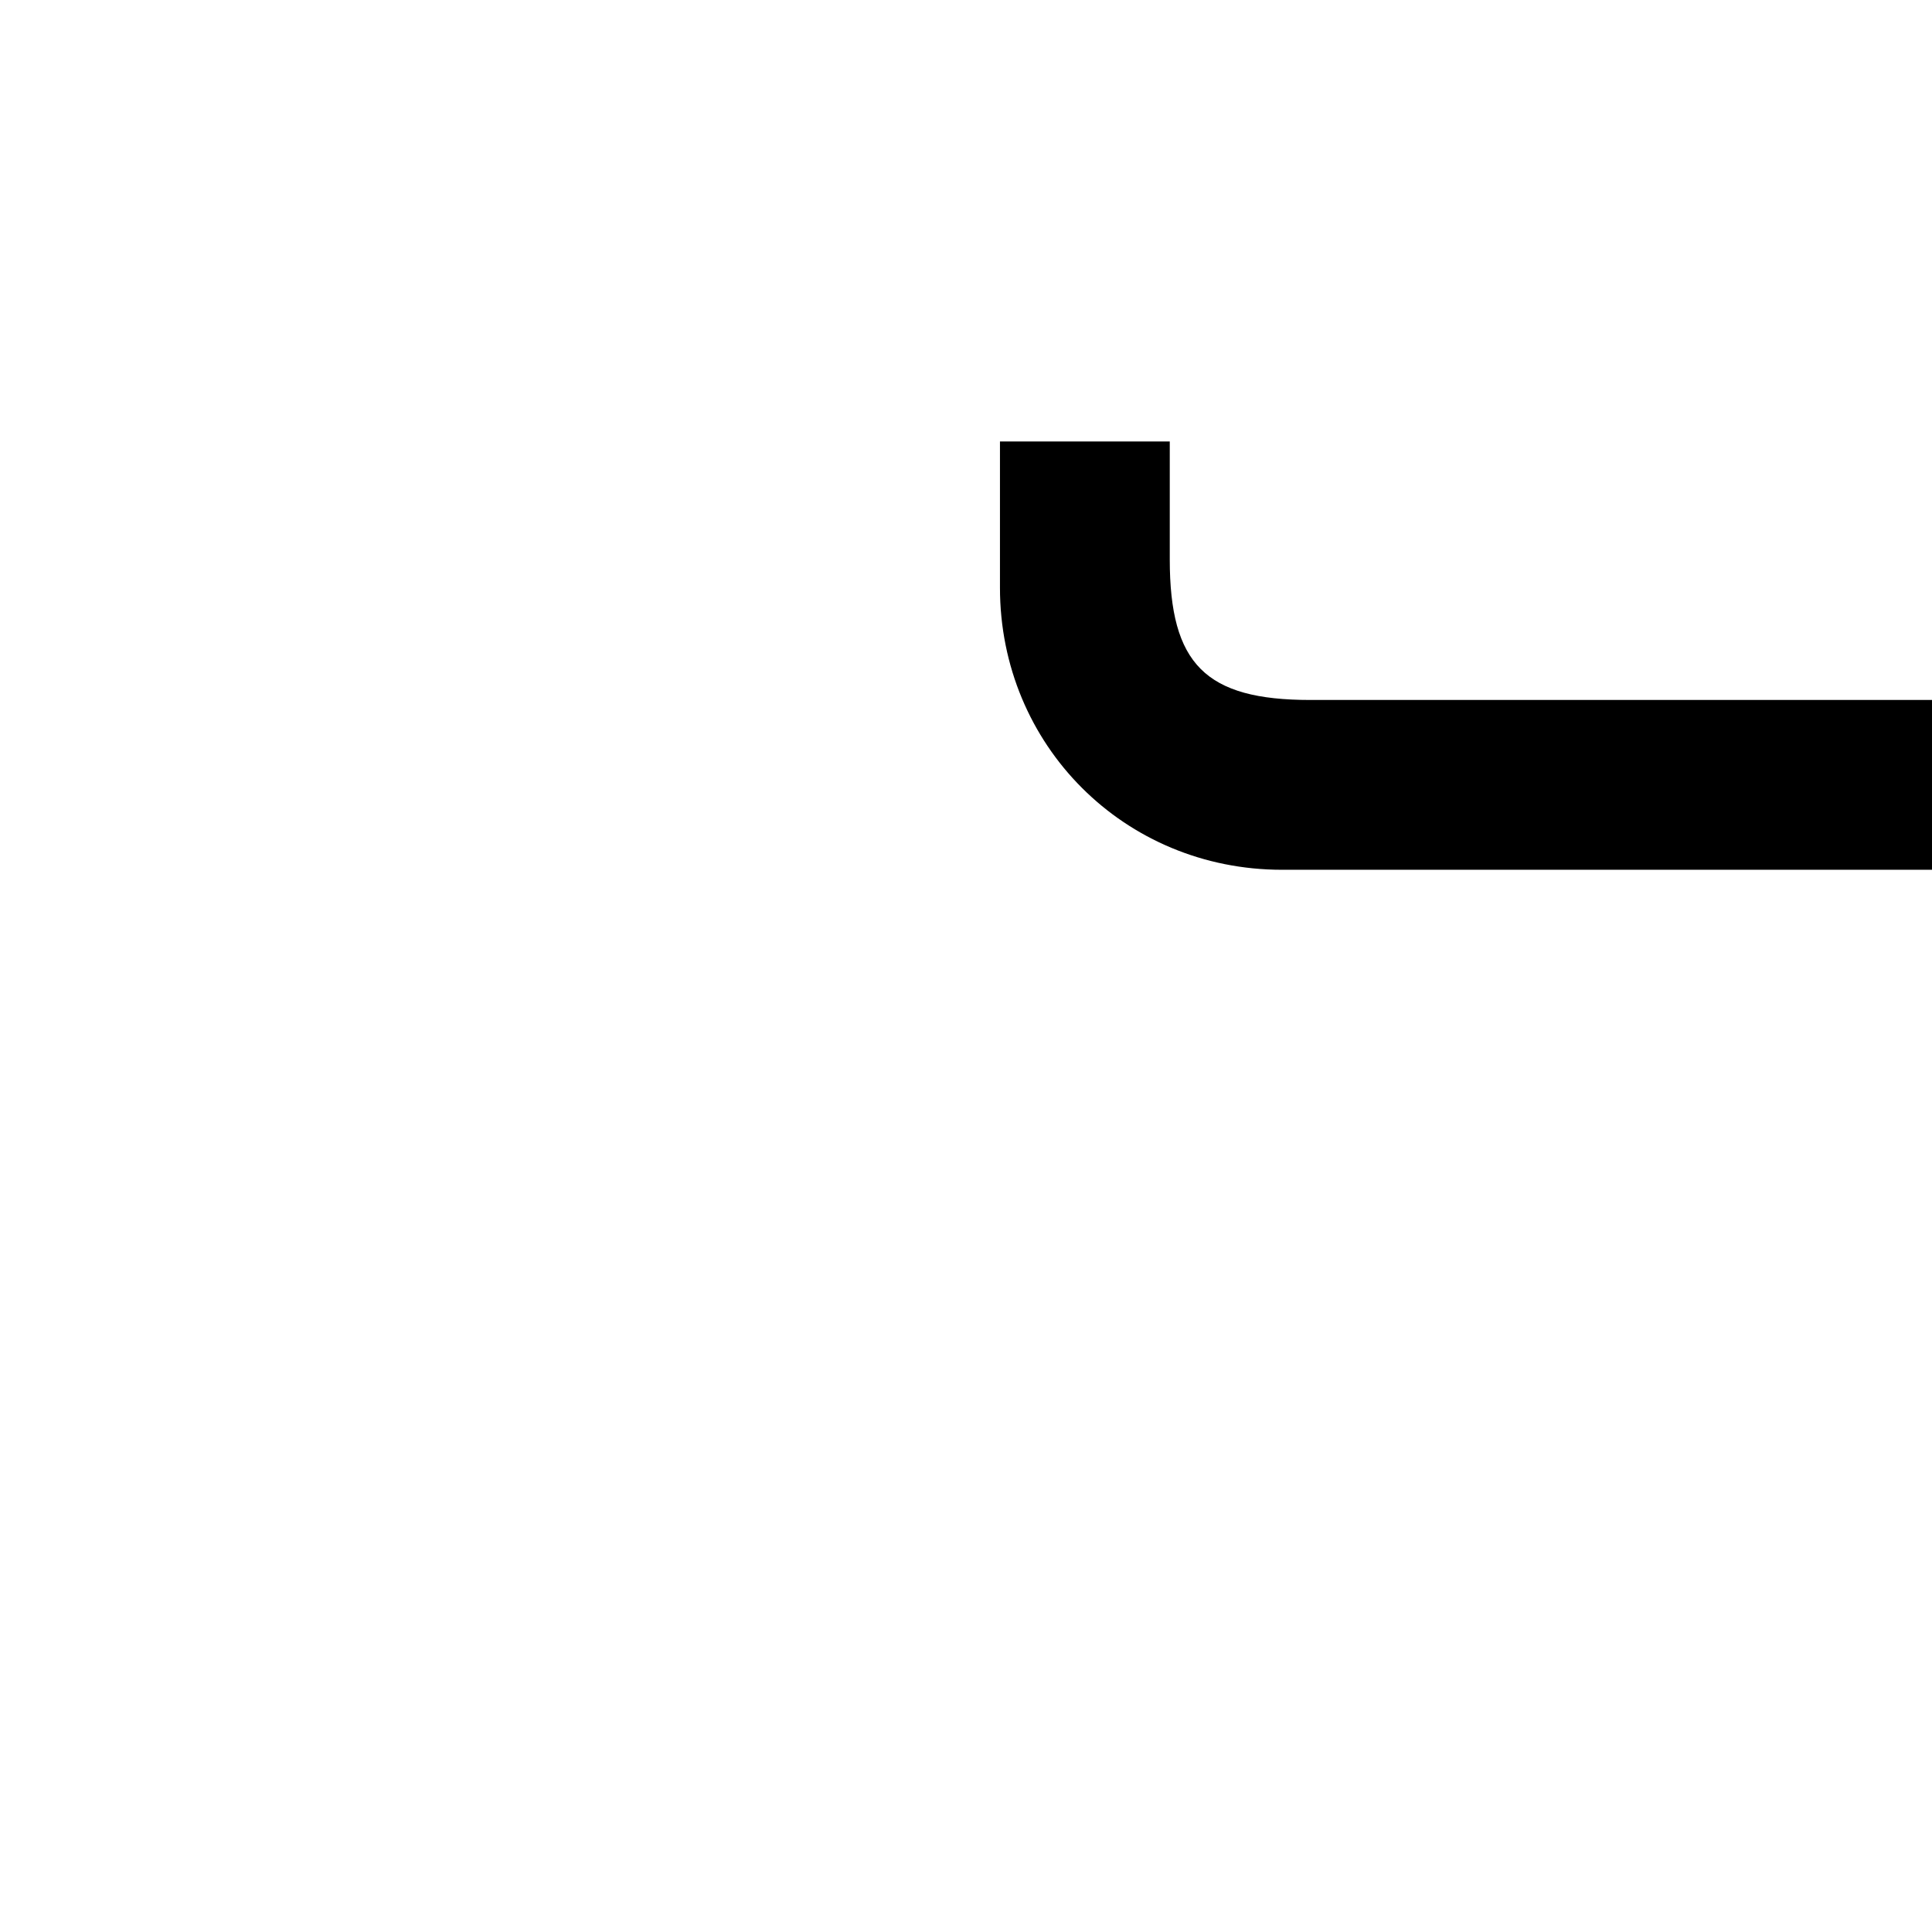
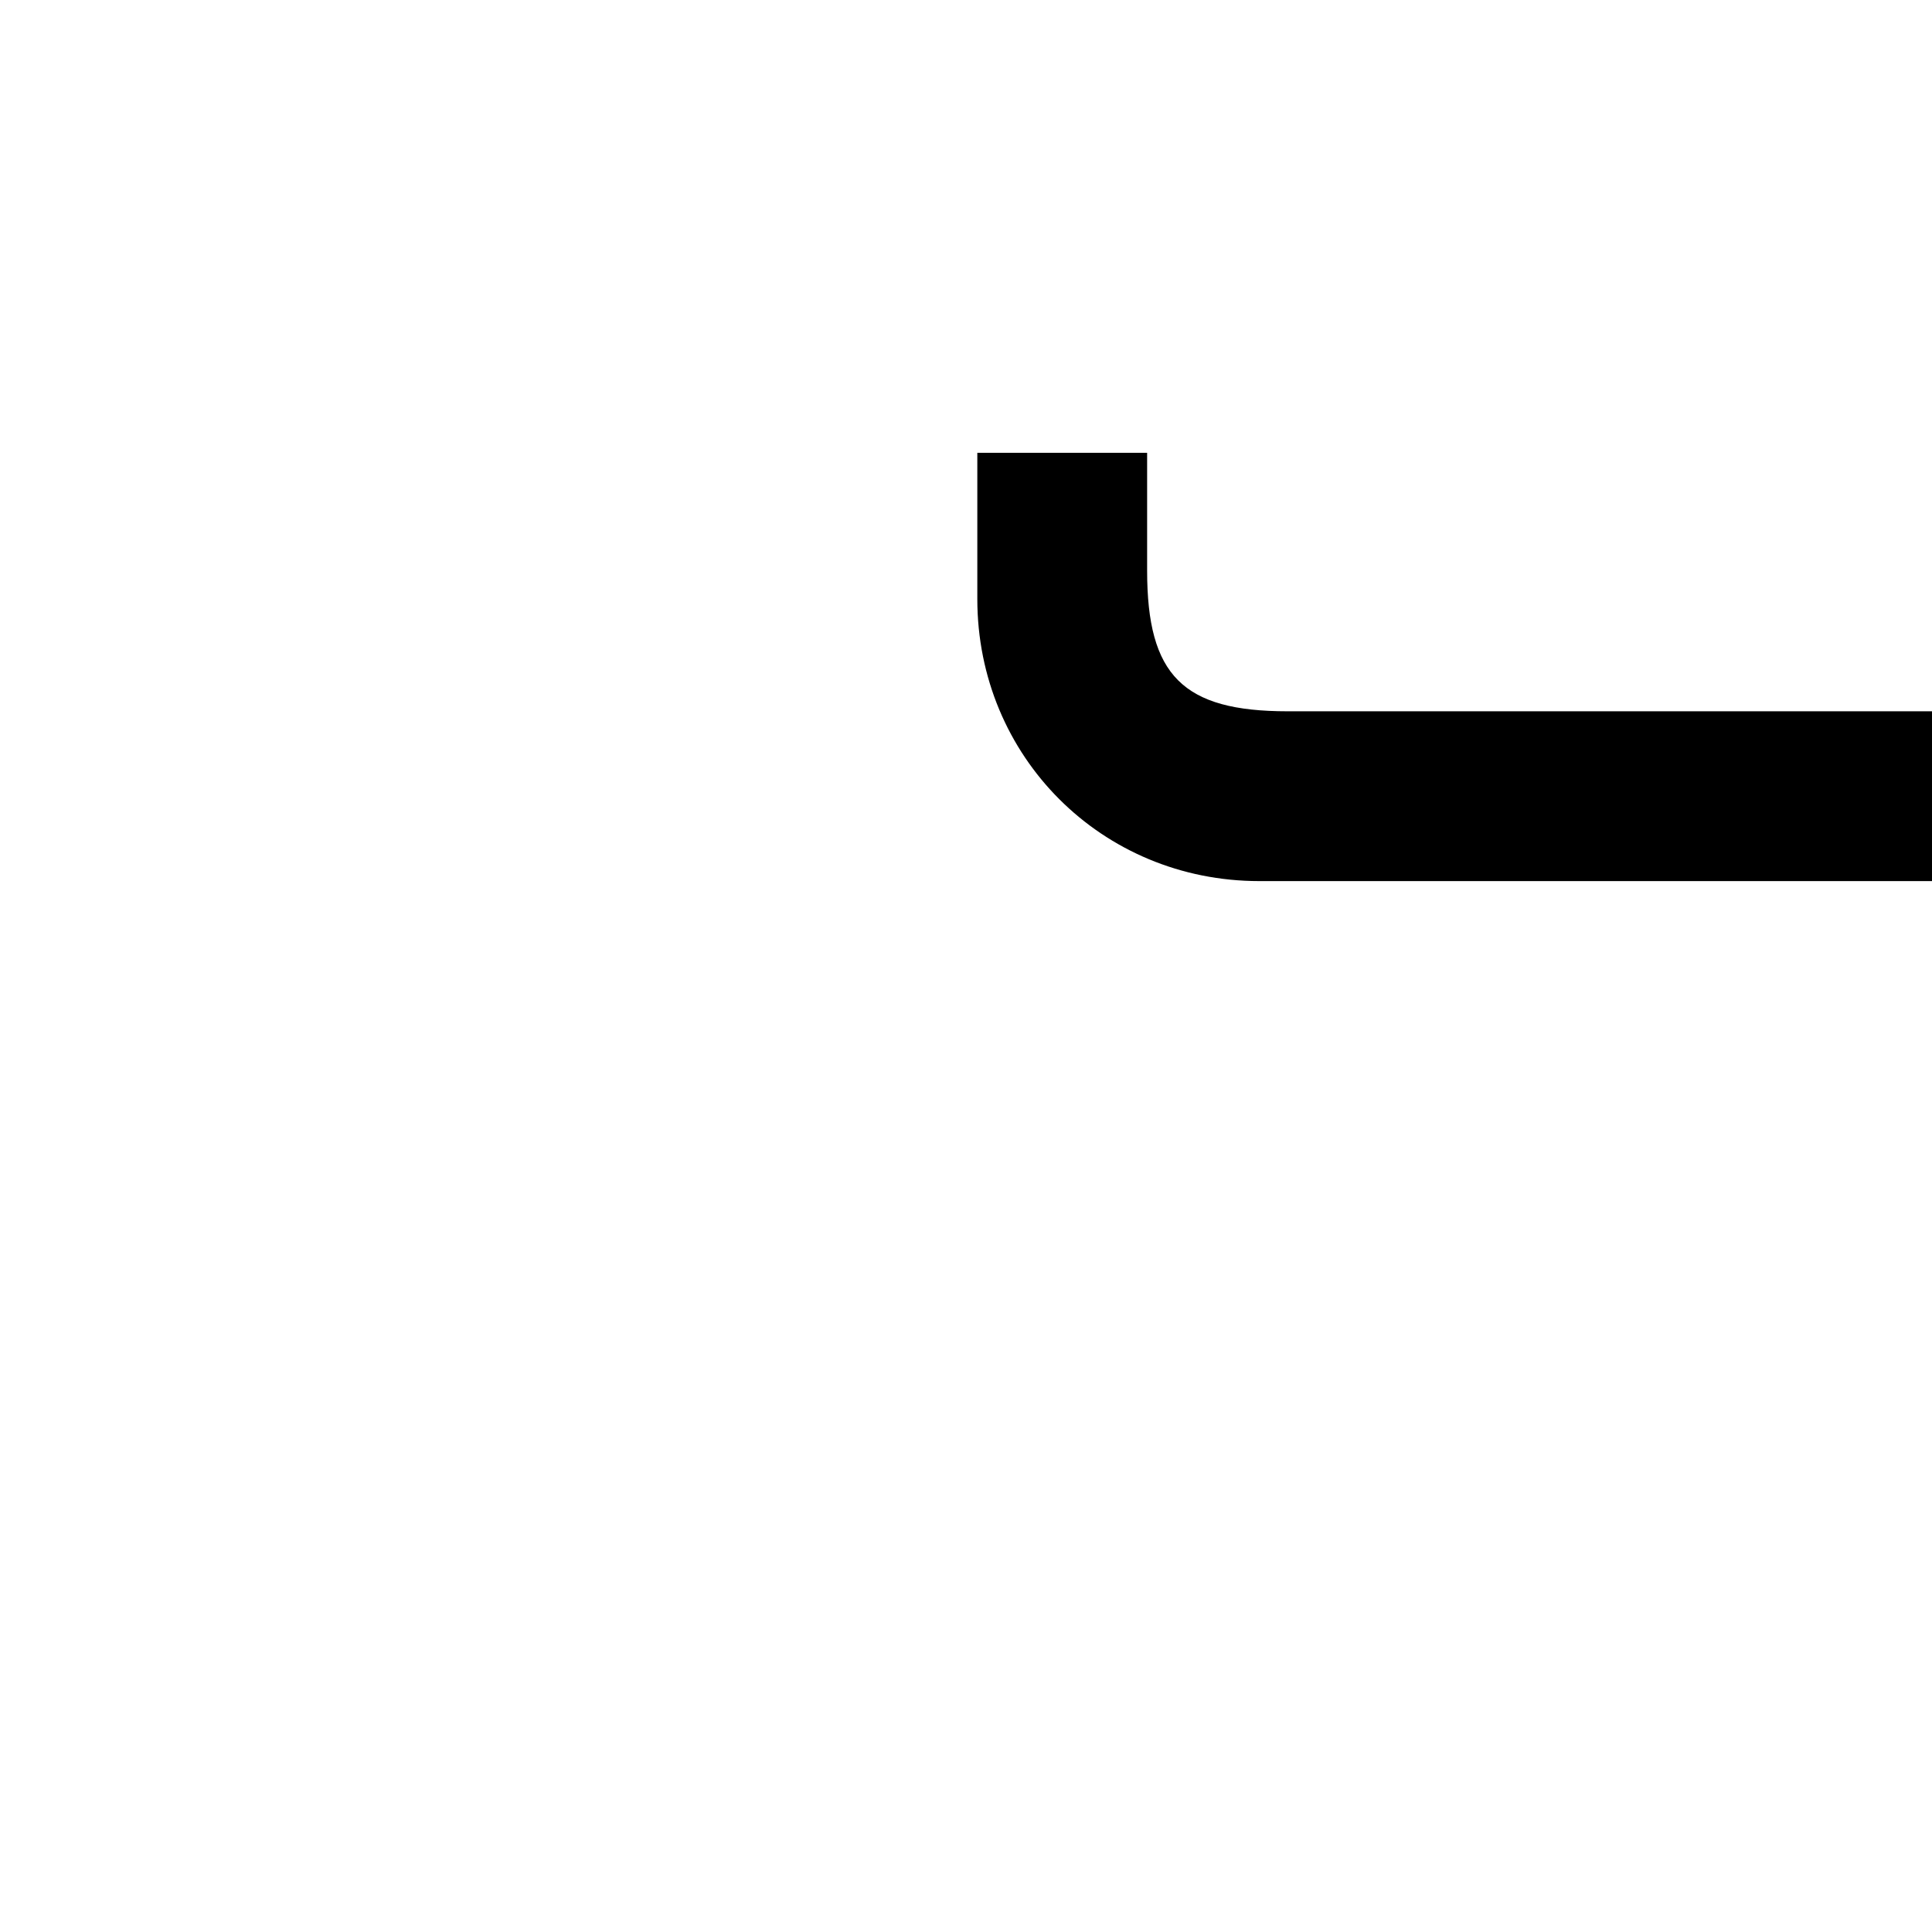
<svg xmlns="http://www.w3.org/2000/svg" width="2048" height="2048">
-   <path fill="#000000" stroke="none" d="M 1240 593 L 1240 468 L 1060 468 L 1060 623 C 1060 790.02 1191.967 922 1359 922 L 2048 922 L 2048 742 L 1389 742 C 1277.939 742 1240 704.064 1240 593 Z" />
+   <path id="path1" fill="#000000" stroke="none" d="M 1216 605 L 1216 480 L 1036 480 L 1036 635 C 1036 802.02 1167.967 934 1335 934 L 2048 934 L 2048 754 L 1365 754 C 1253.939 754 1216 716.064 1216 605 Z" />
</svg>
